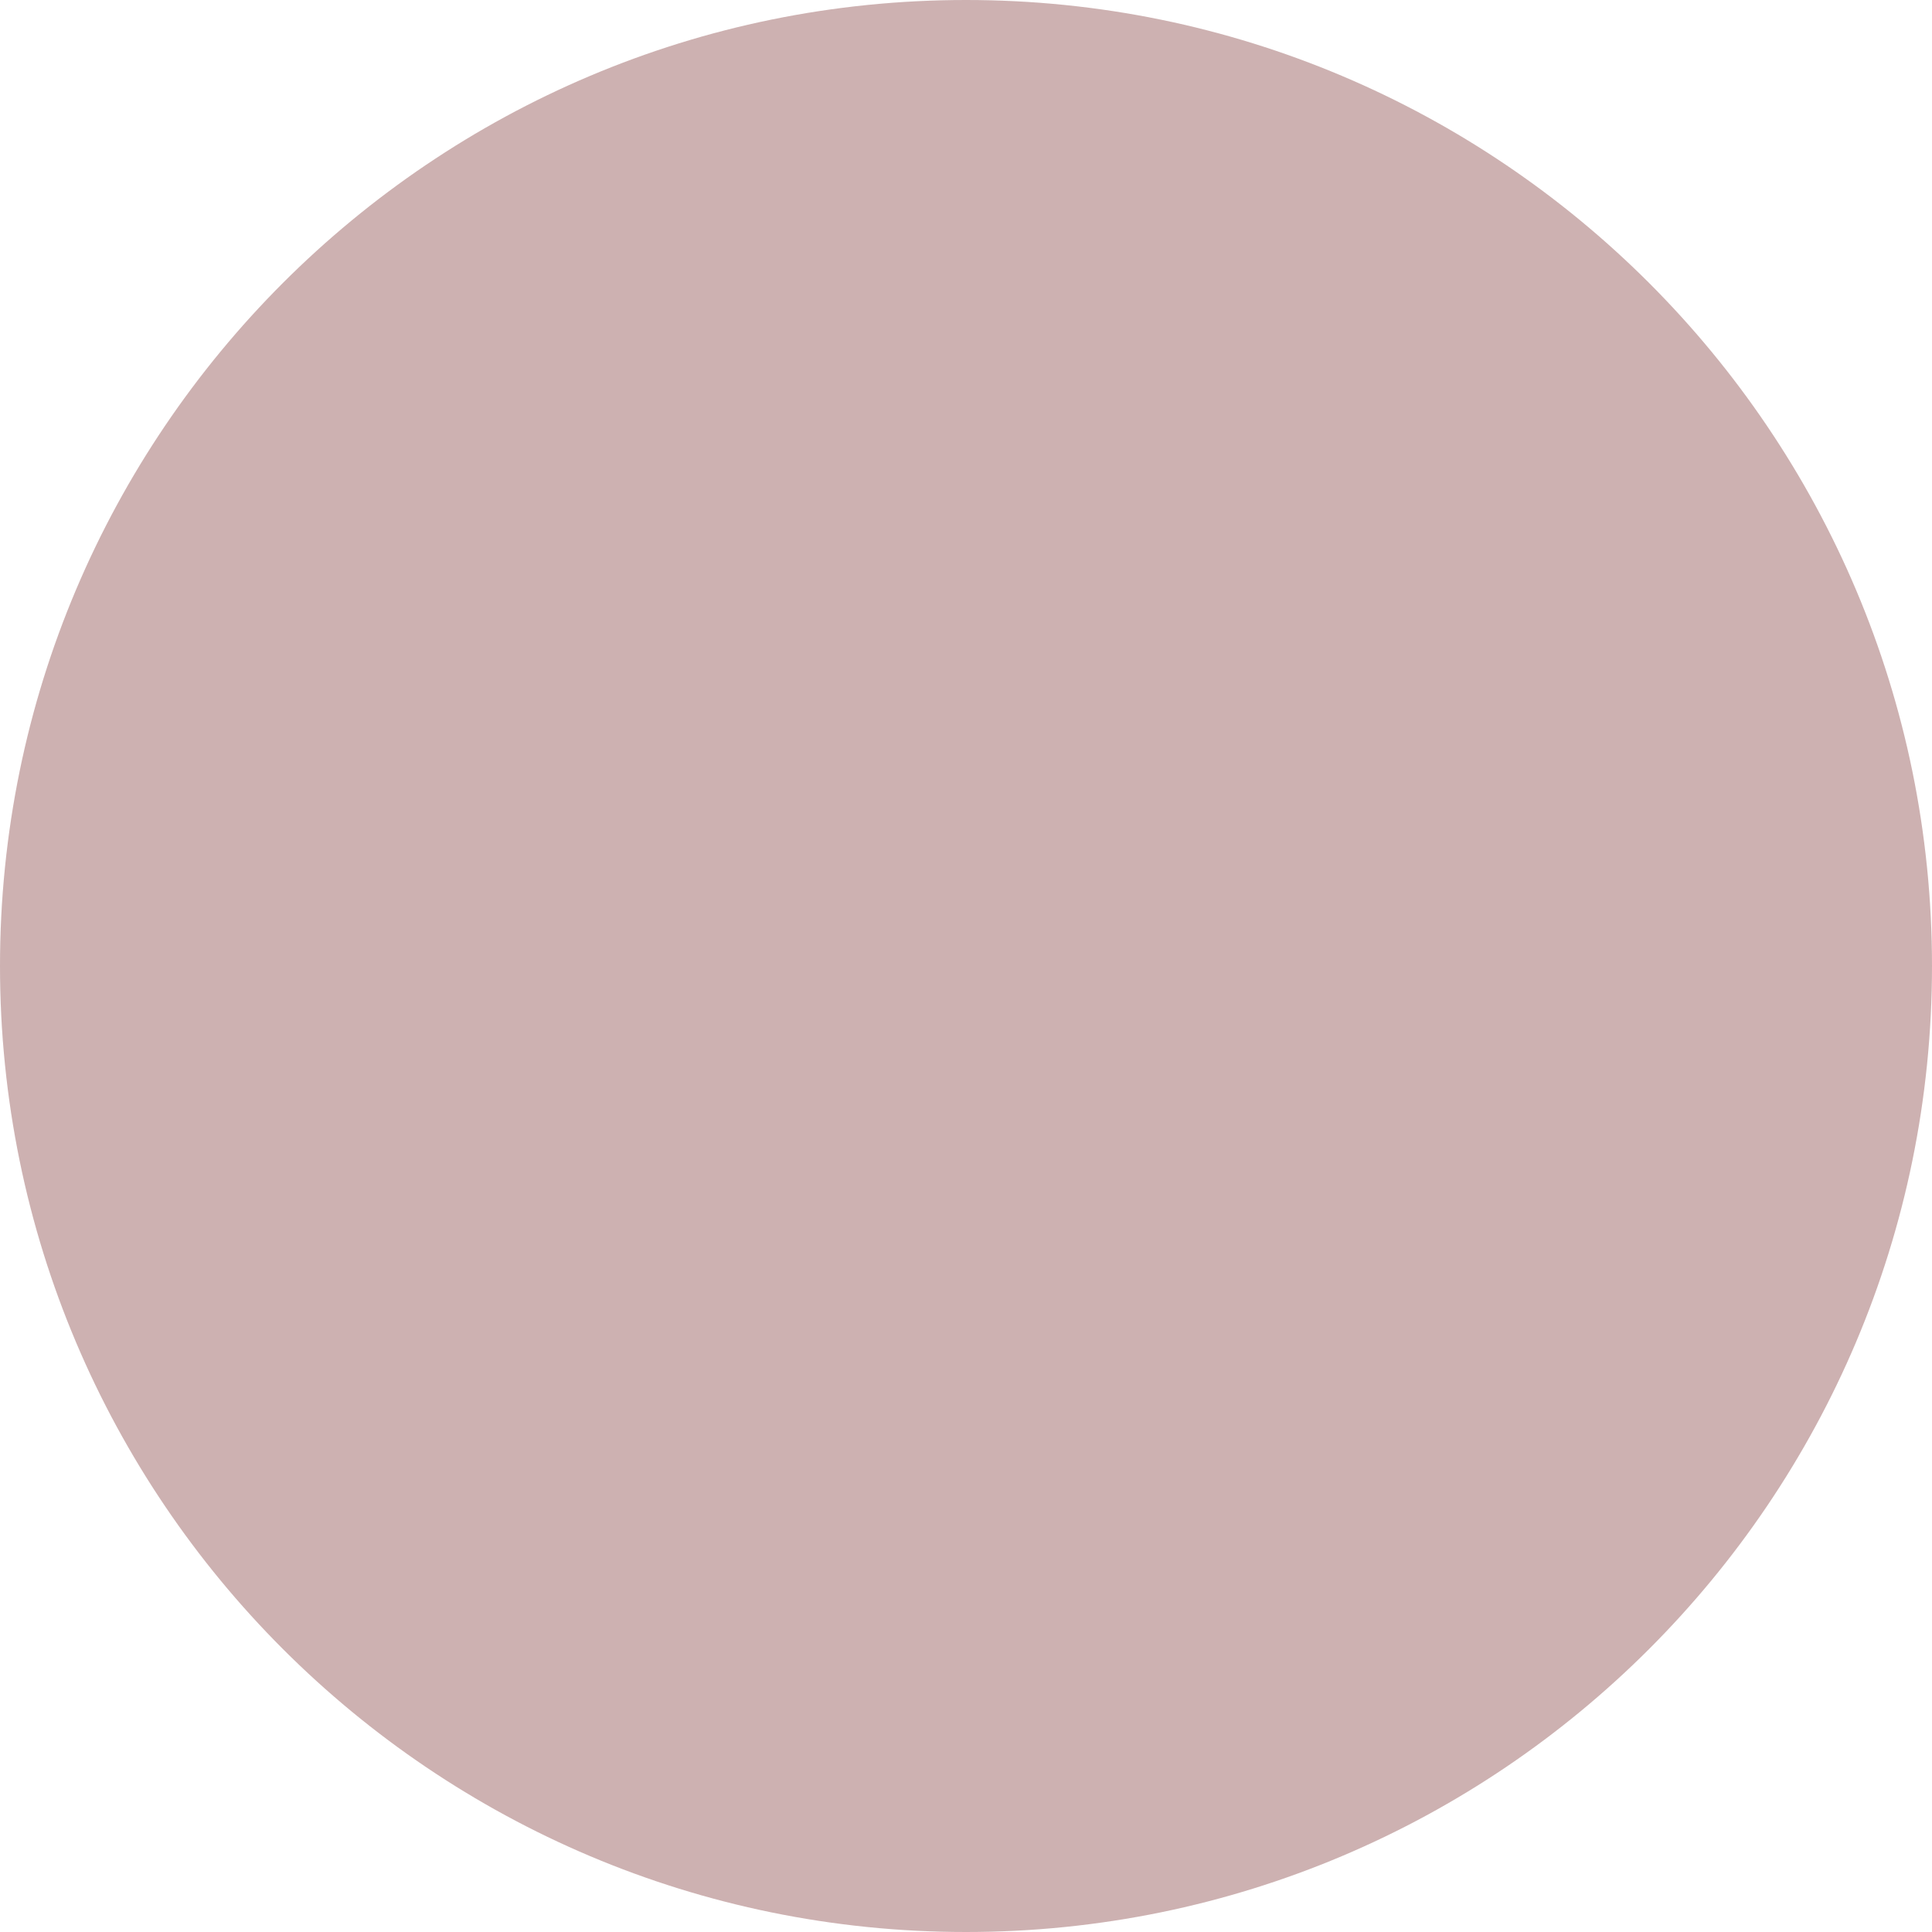
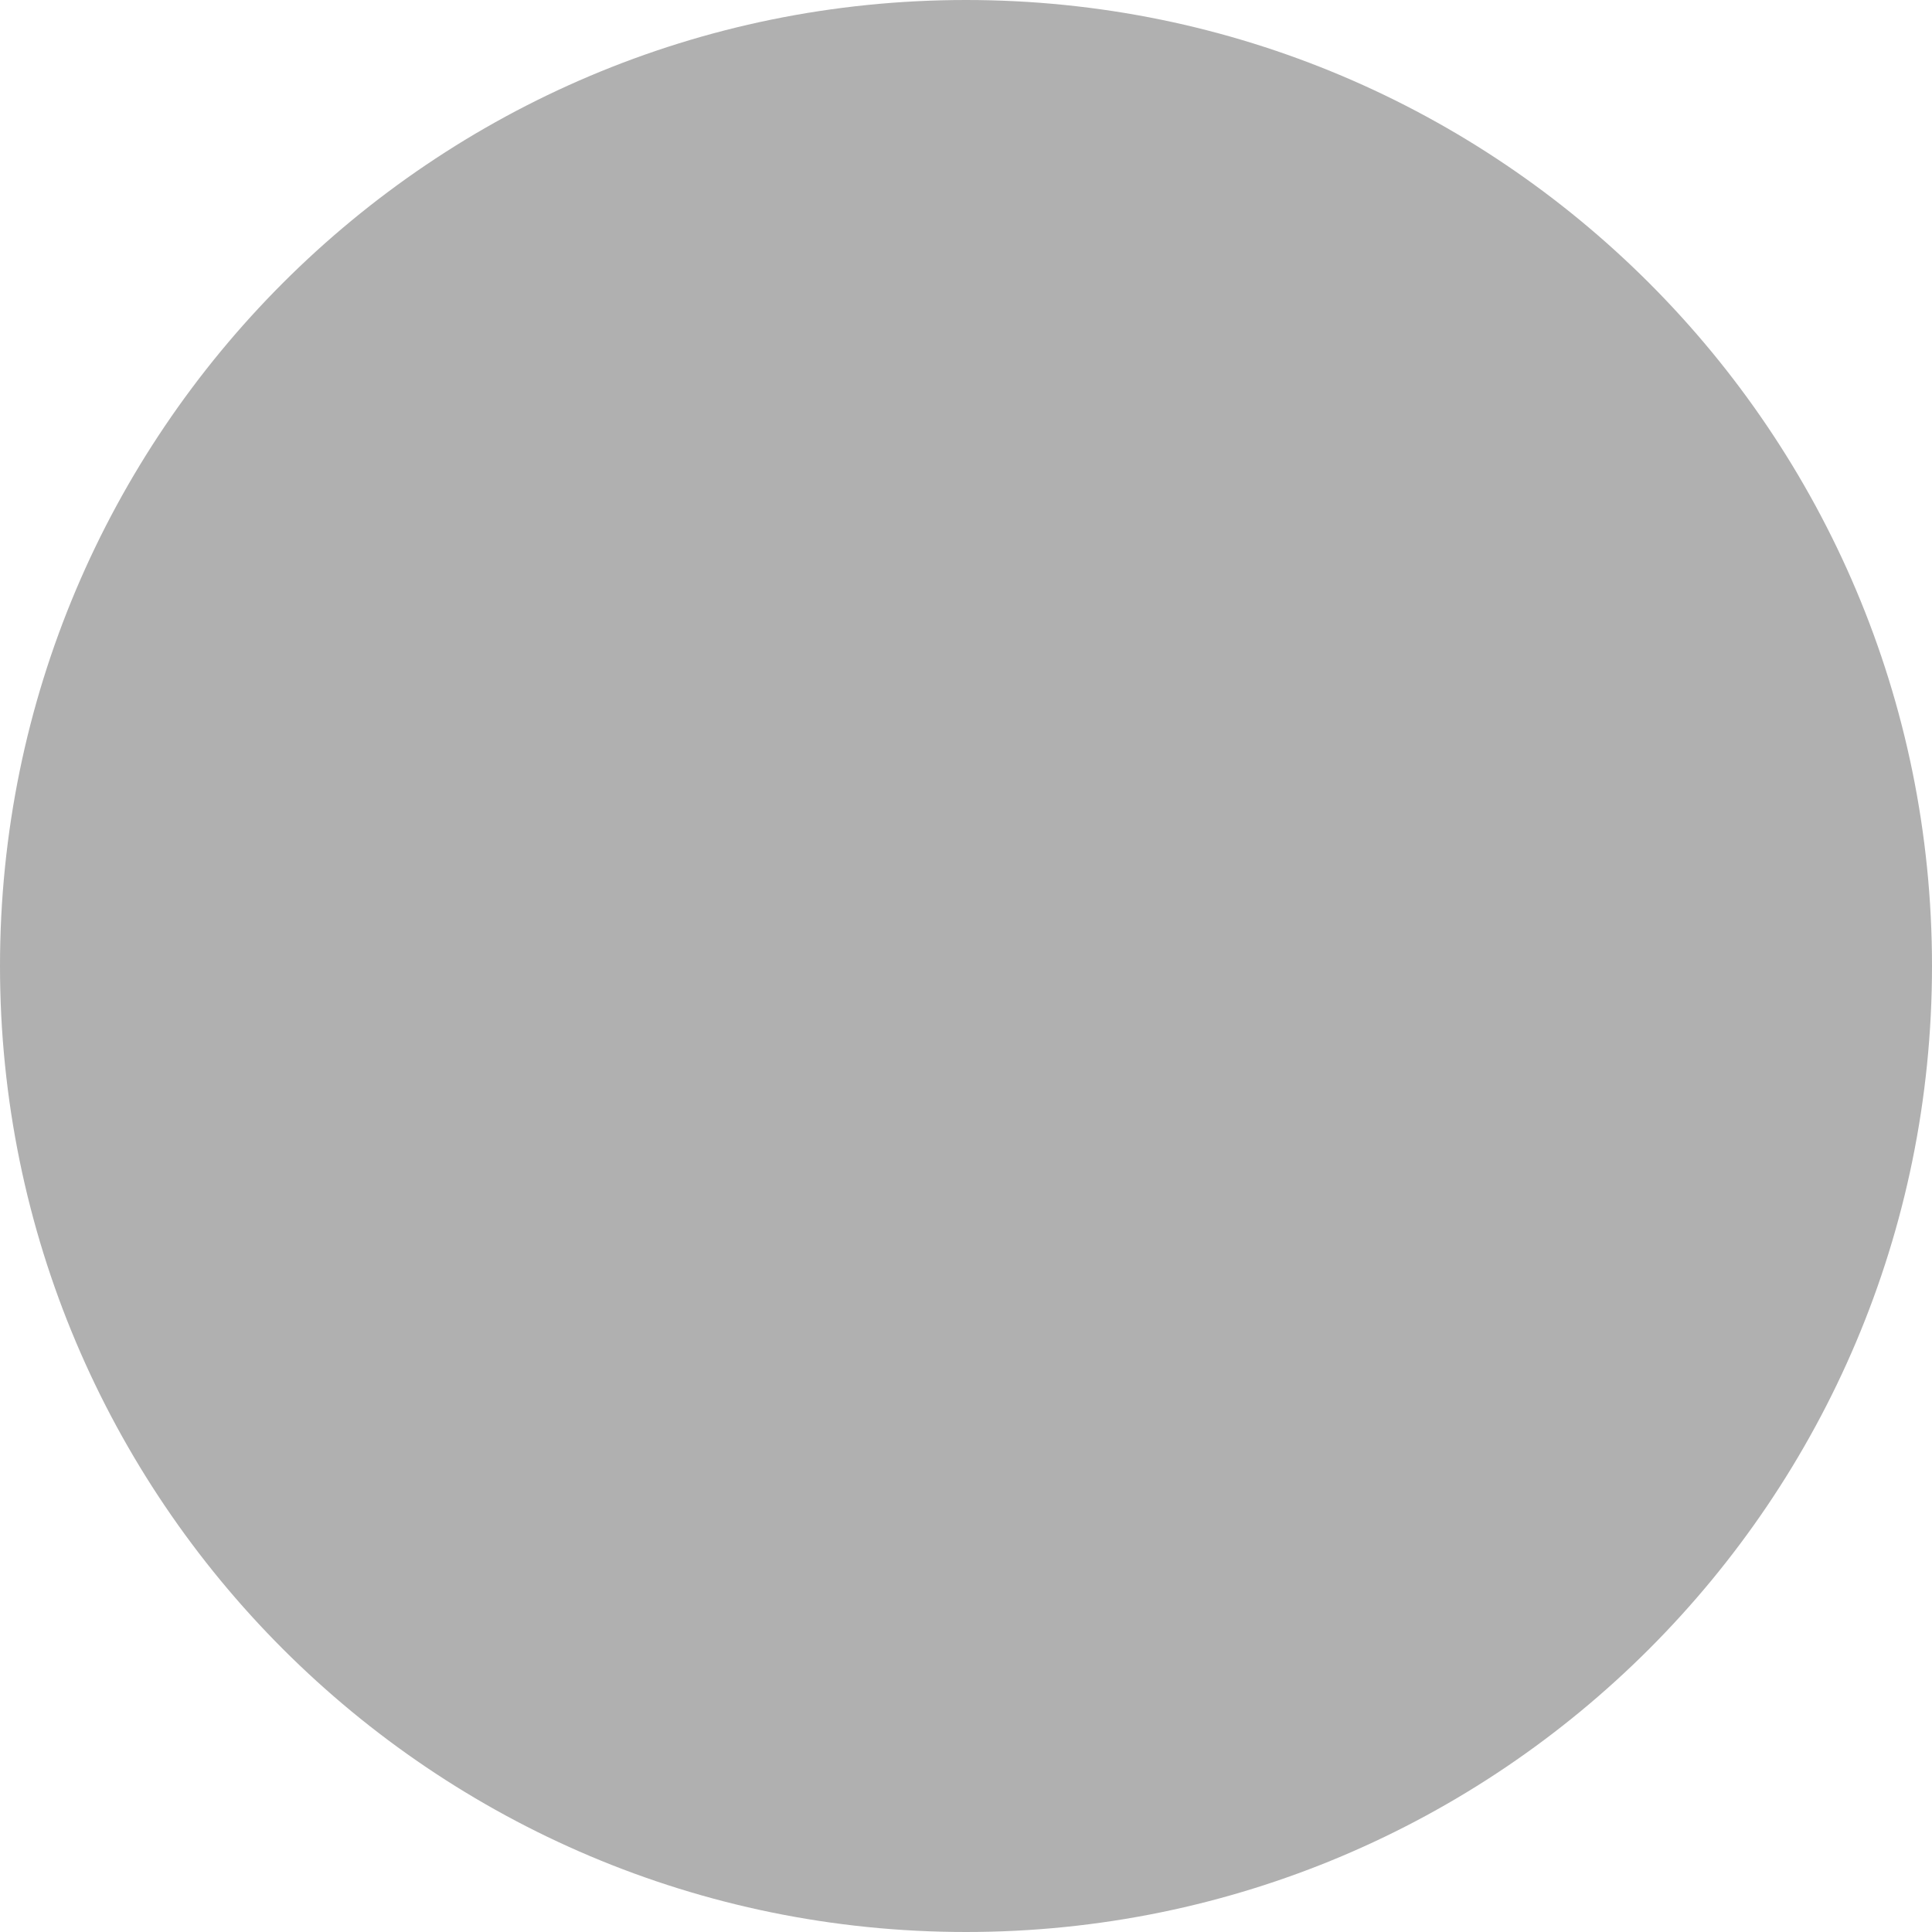
<svg xmlns="http://www.w3.org/2000/svg" width="640" height="640">
  <defs>
    <linearGradient x1="0%" y1="50%" x2="100%" y2="50%" id="a">
-       <stop stop-color="#5D0202" stopOpacity="0" offset="0%" />
-       <stop stop-color="#5D0202" stopOpacity=".498" offset="100%" />
+       <stop stopColor="#5D0202" stopOpacity="0" offset="0%" />
+       <stop stopColor="#5D0202" stopOpacity=".498" offset="100%" />
    </linearGradient>
  </defs>
  <circle fill="url(#a)" transform="matrix(1 0 0 -1 0 640)" cx="320" cy="320" r="320" fill-rule="evenodd" opacity=".309" />
</svg>
